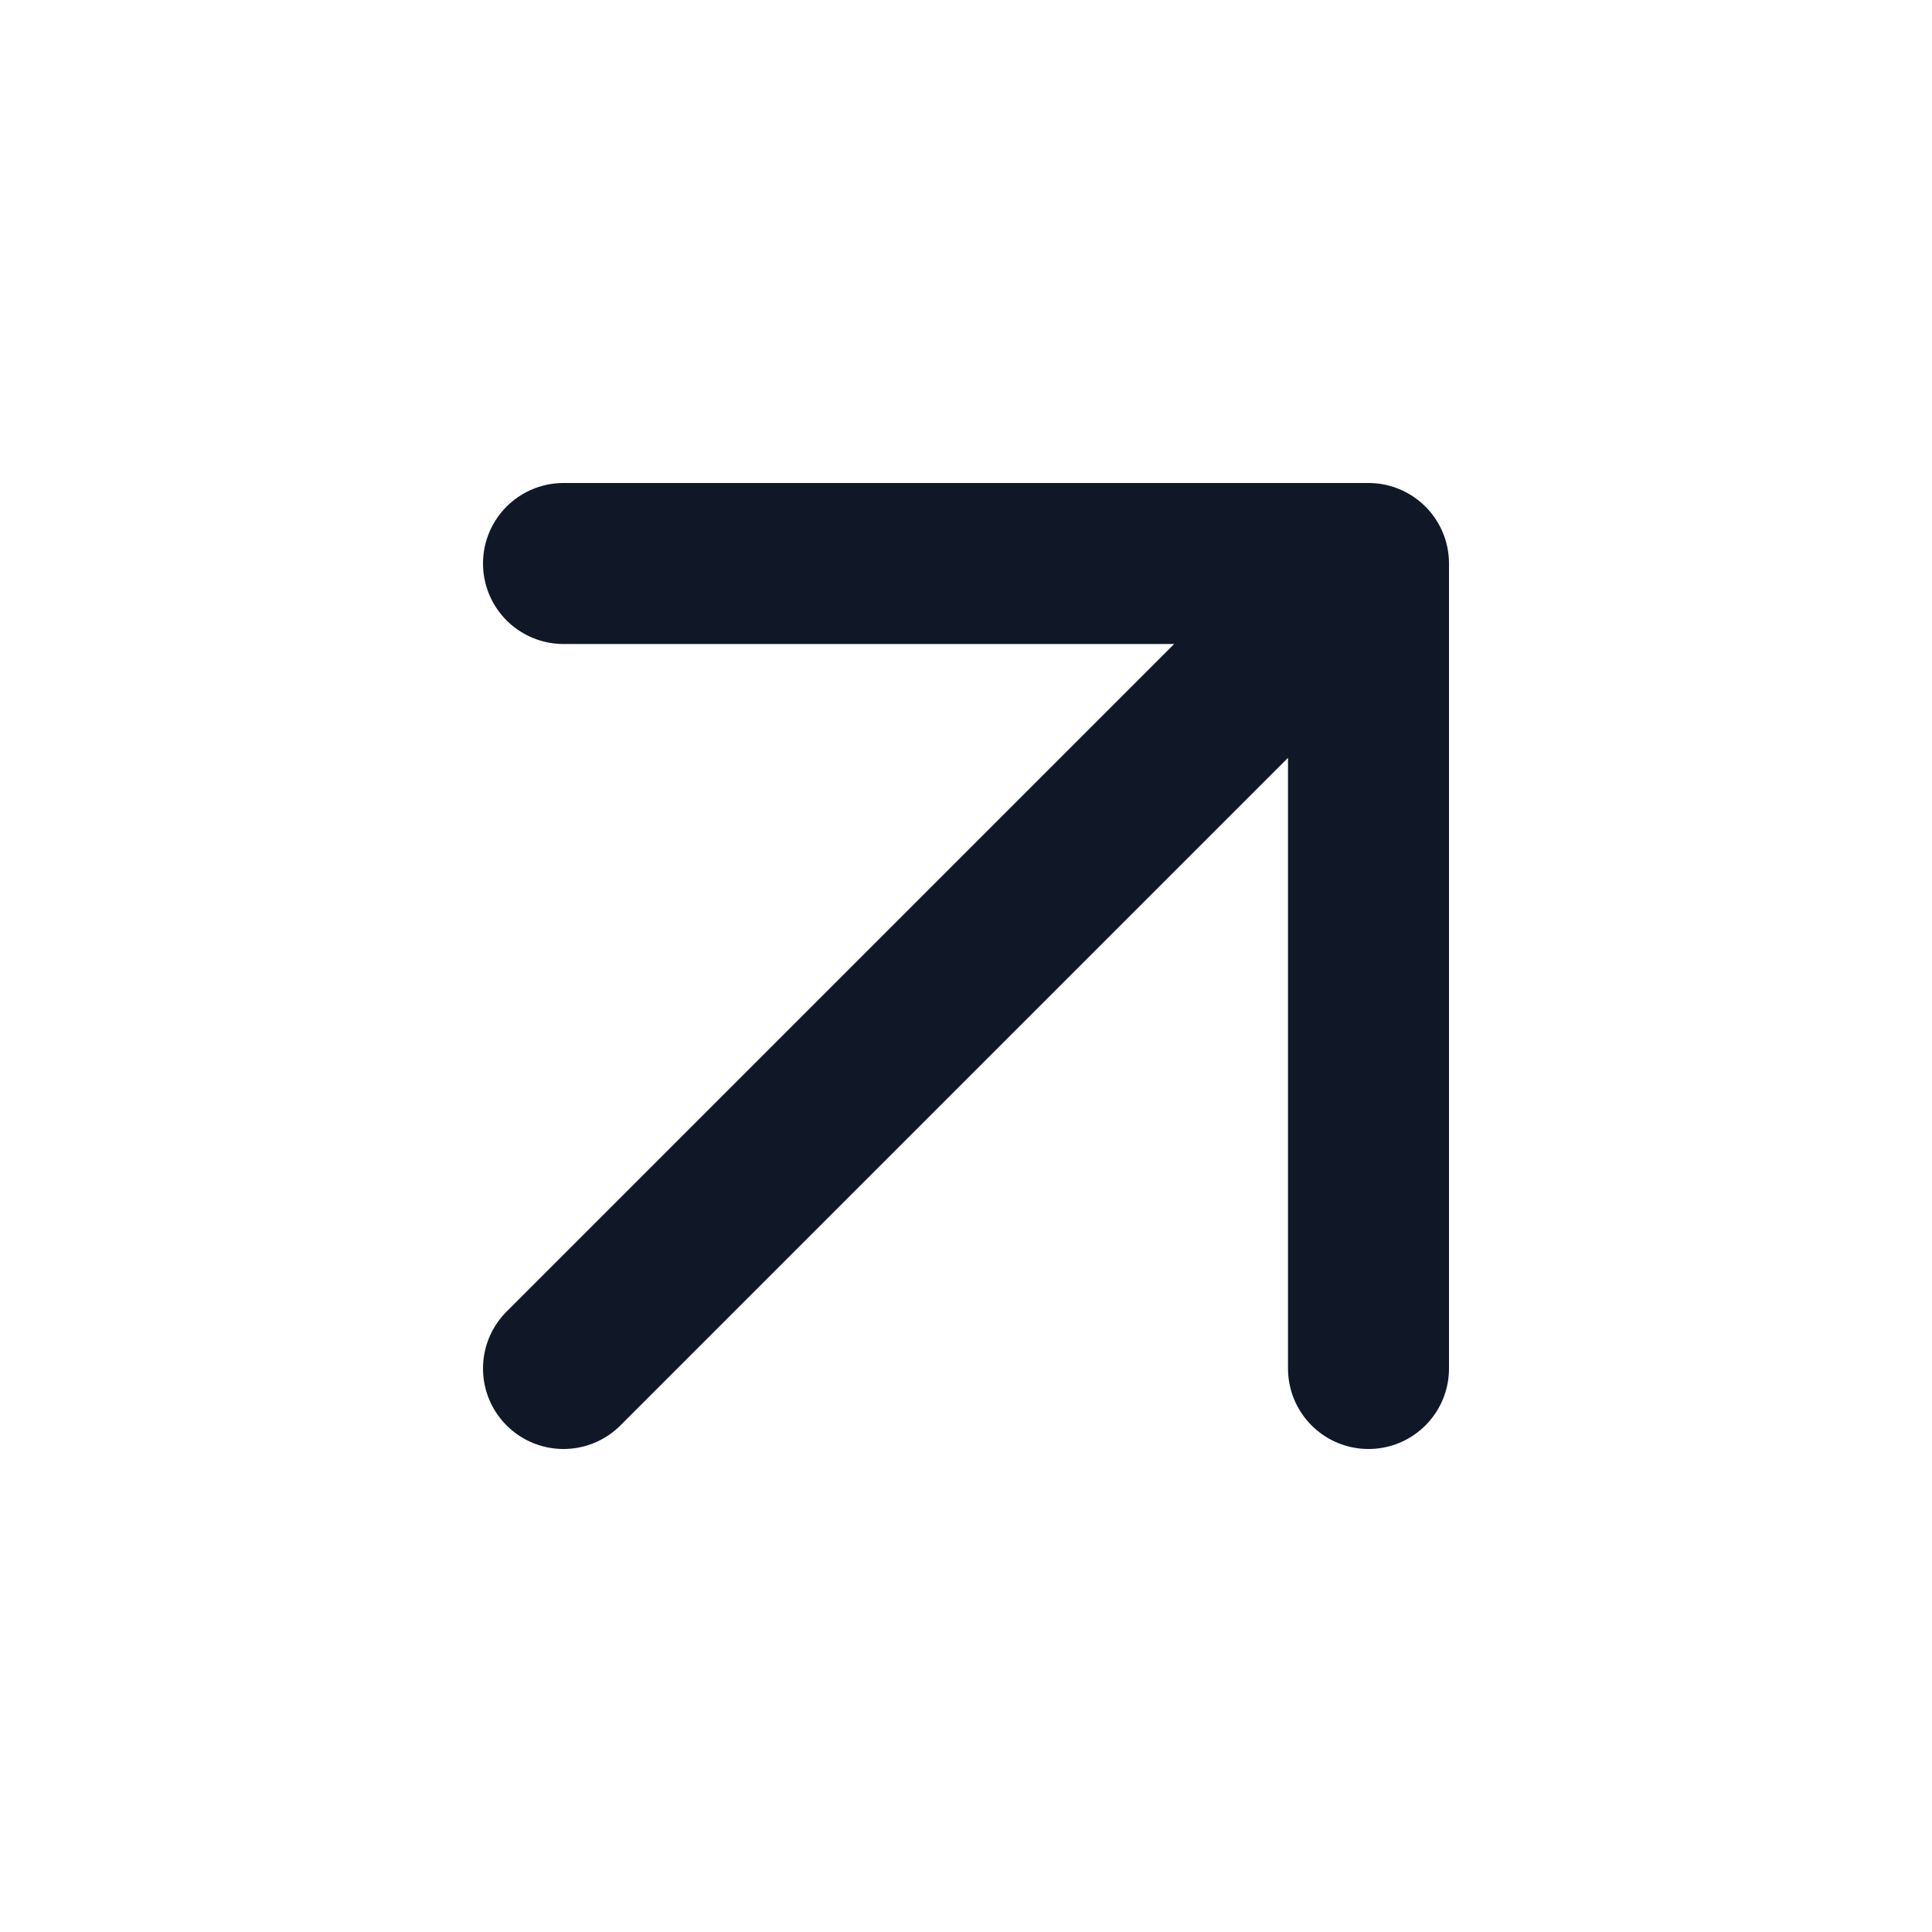
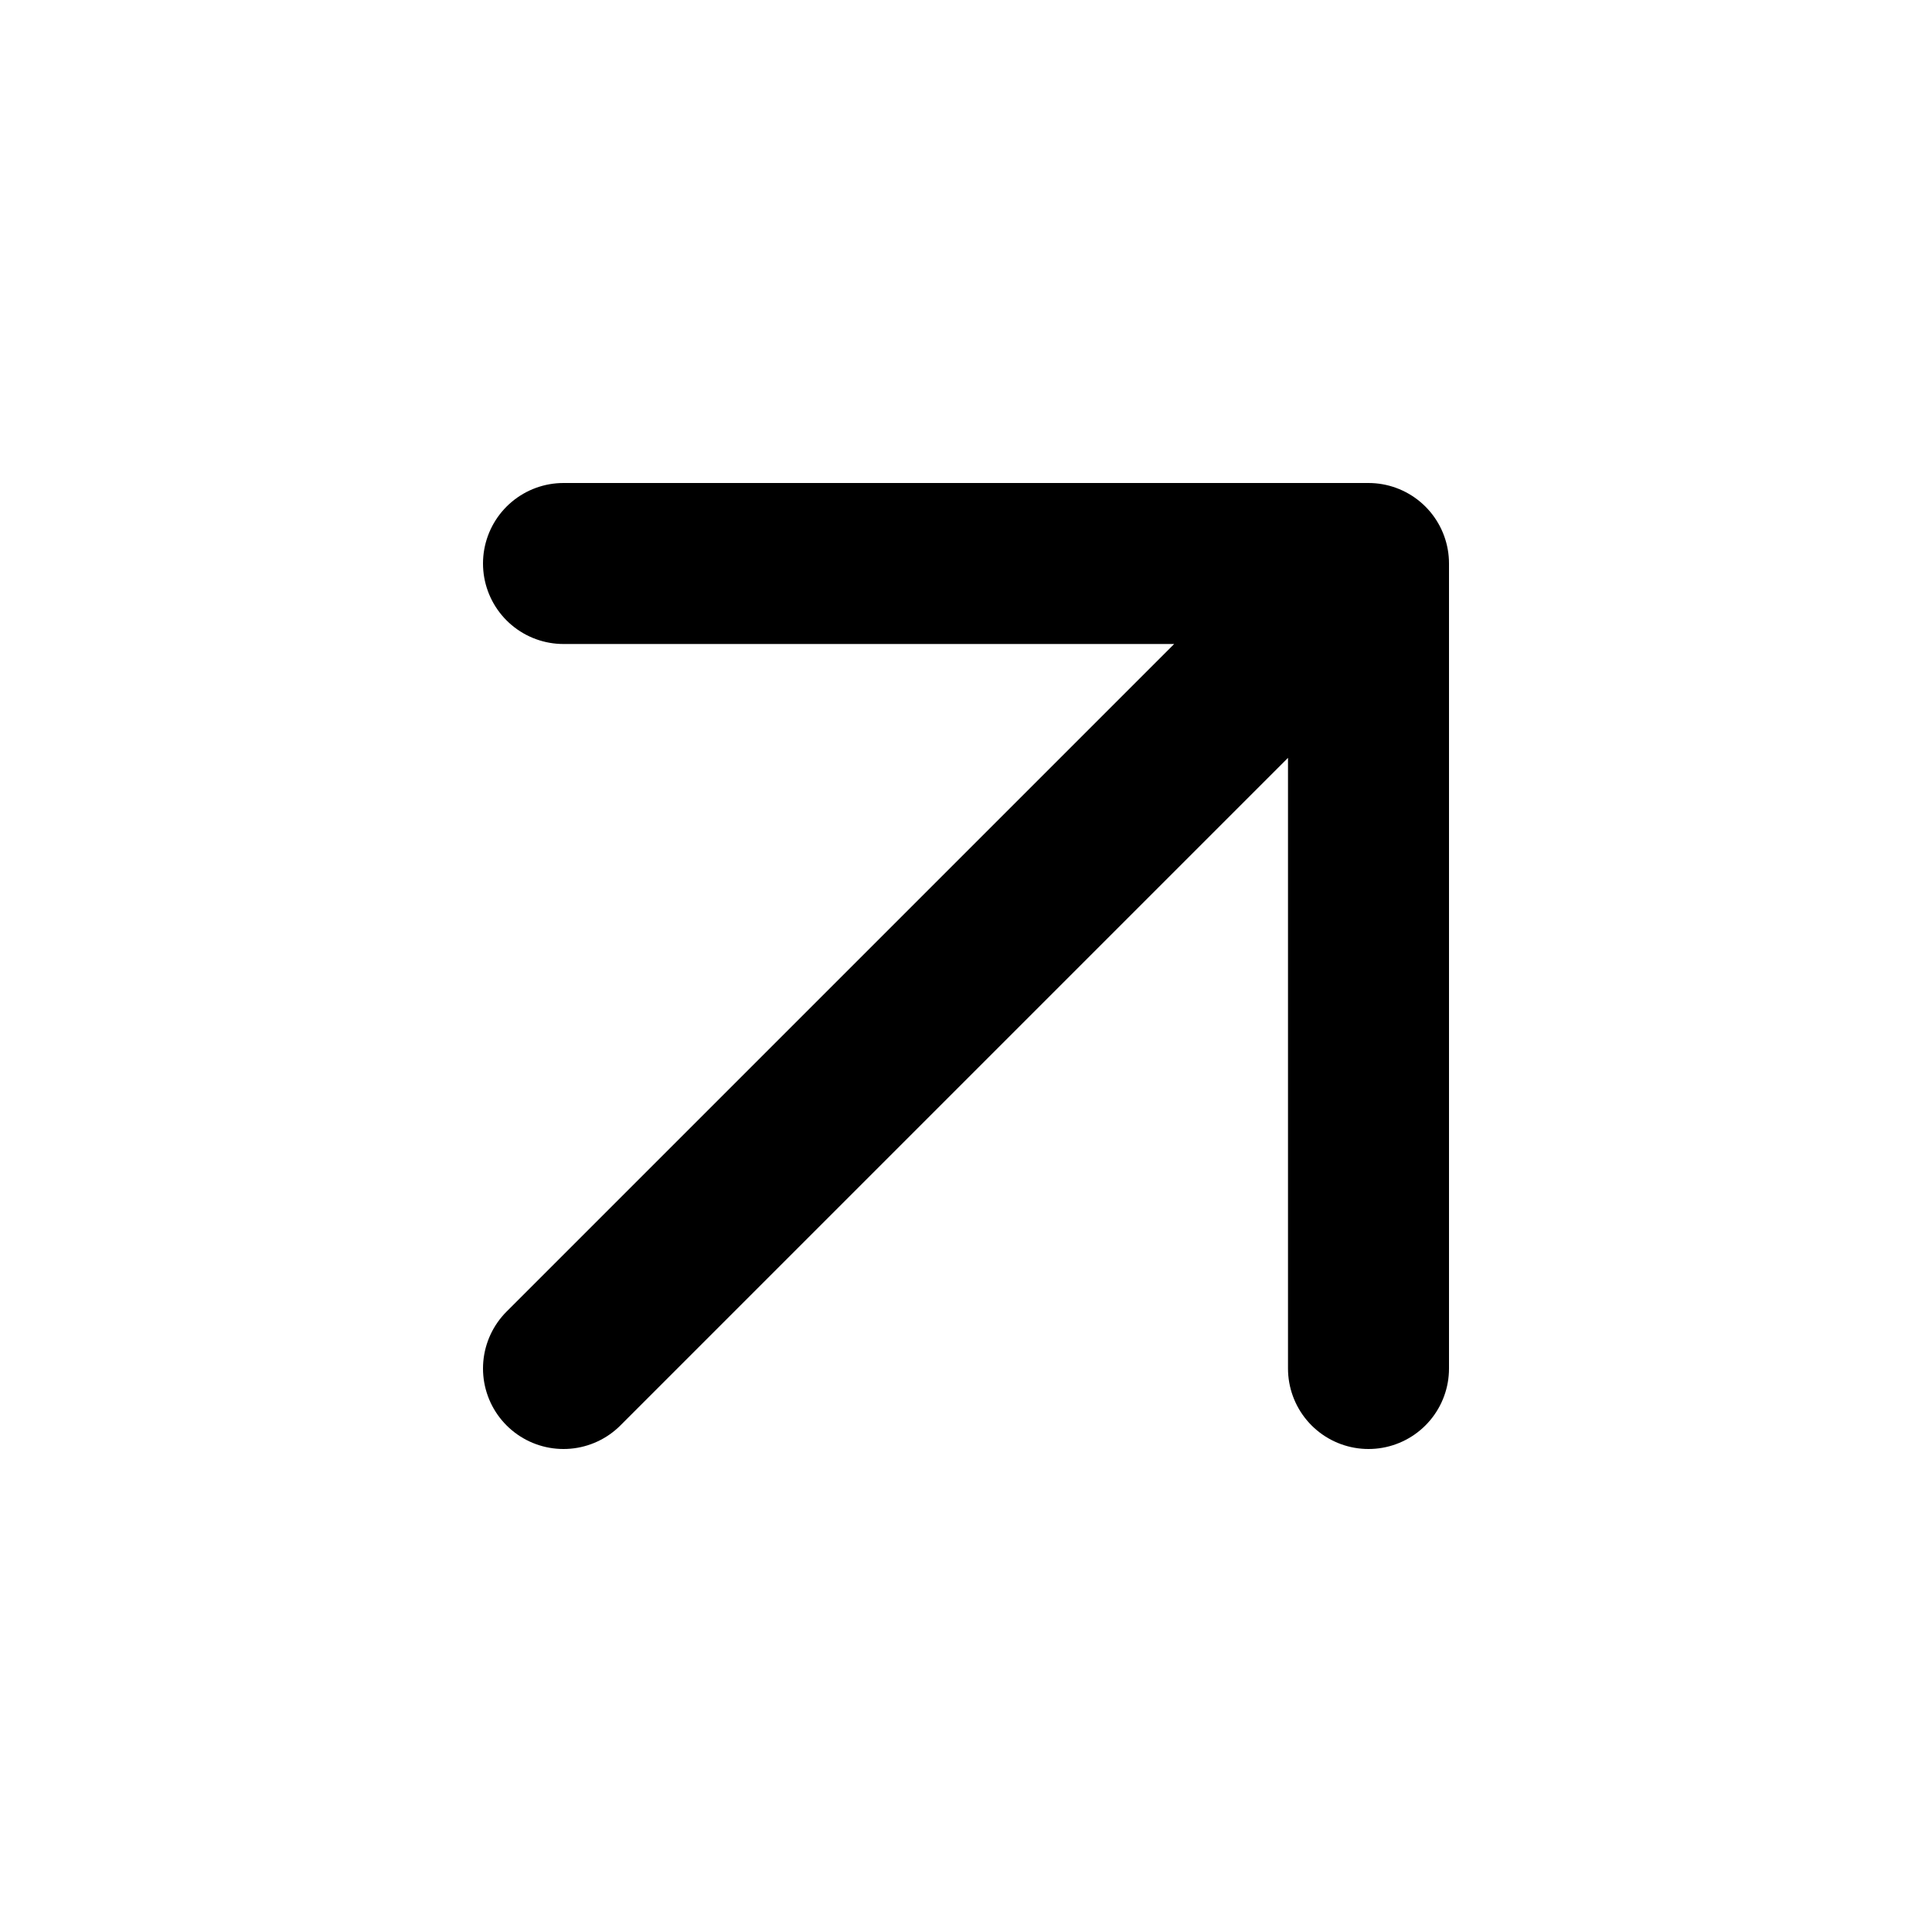
<svg xmlns="http://www.w3.org/2000/svg" width="24" height="24" viewBox="0 0 24 24" fill="none">
-   <path d="M7 17L17 7M17 7H7M17 7V17" stroke="#101828" stroke-width="2" stroke-linecap="round" stroke-linejoin="round" />
+   <path d="M7 17L17 7M17 7H7M17 7V17" stroke="currentColor" stroke-width="2" stroke-linecap="round" stroke-linejoin="round" />
</svg>
